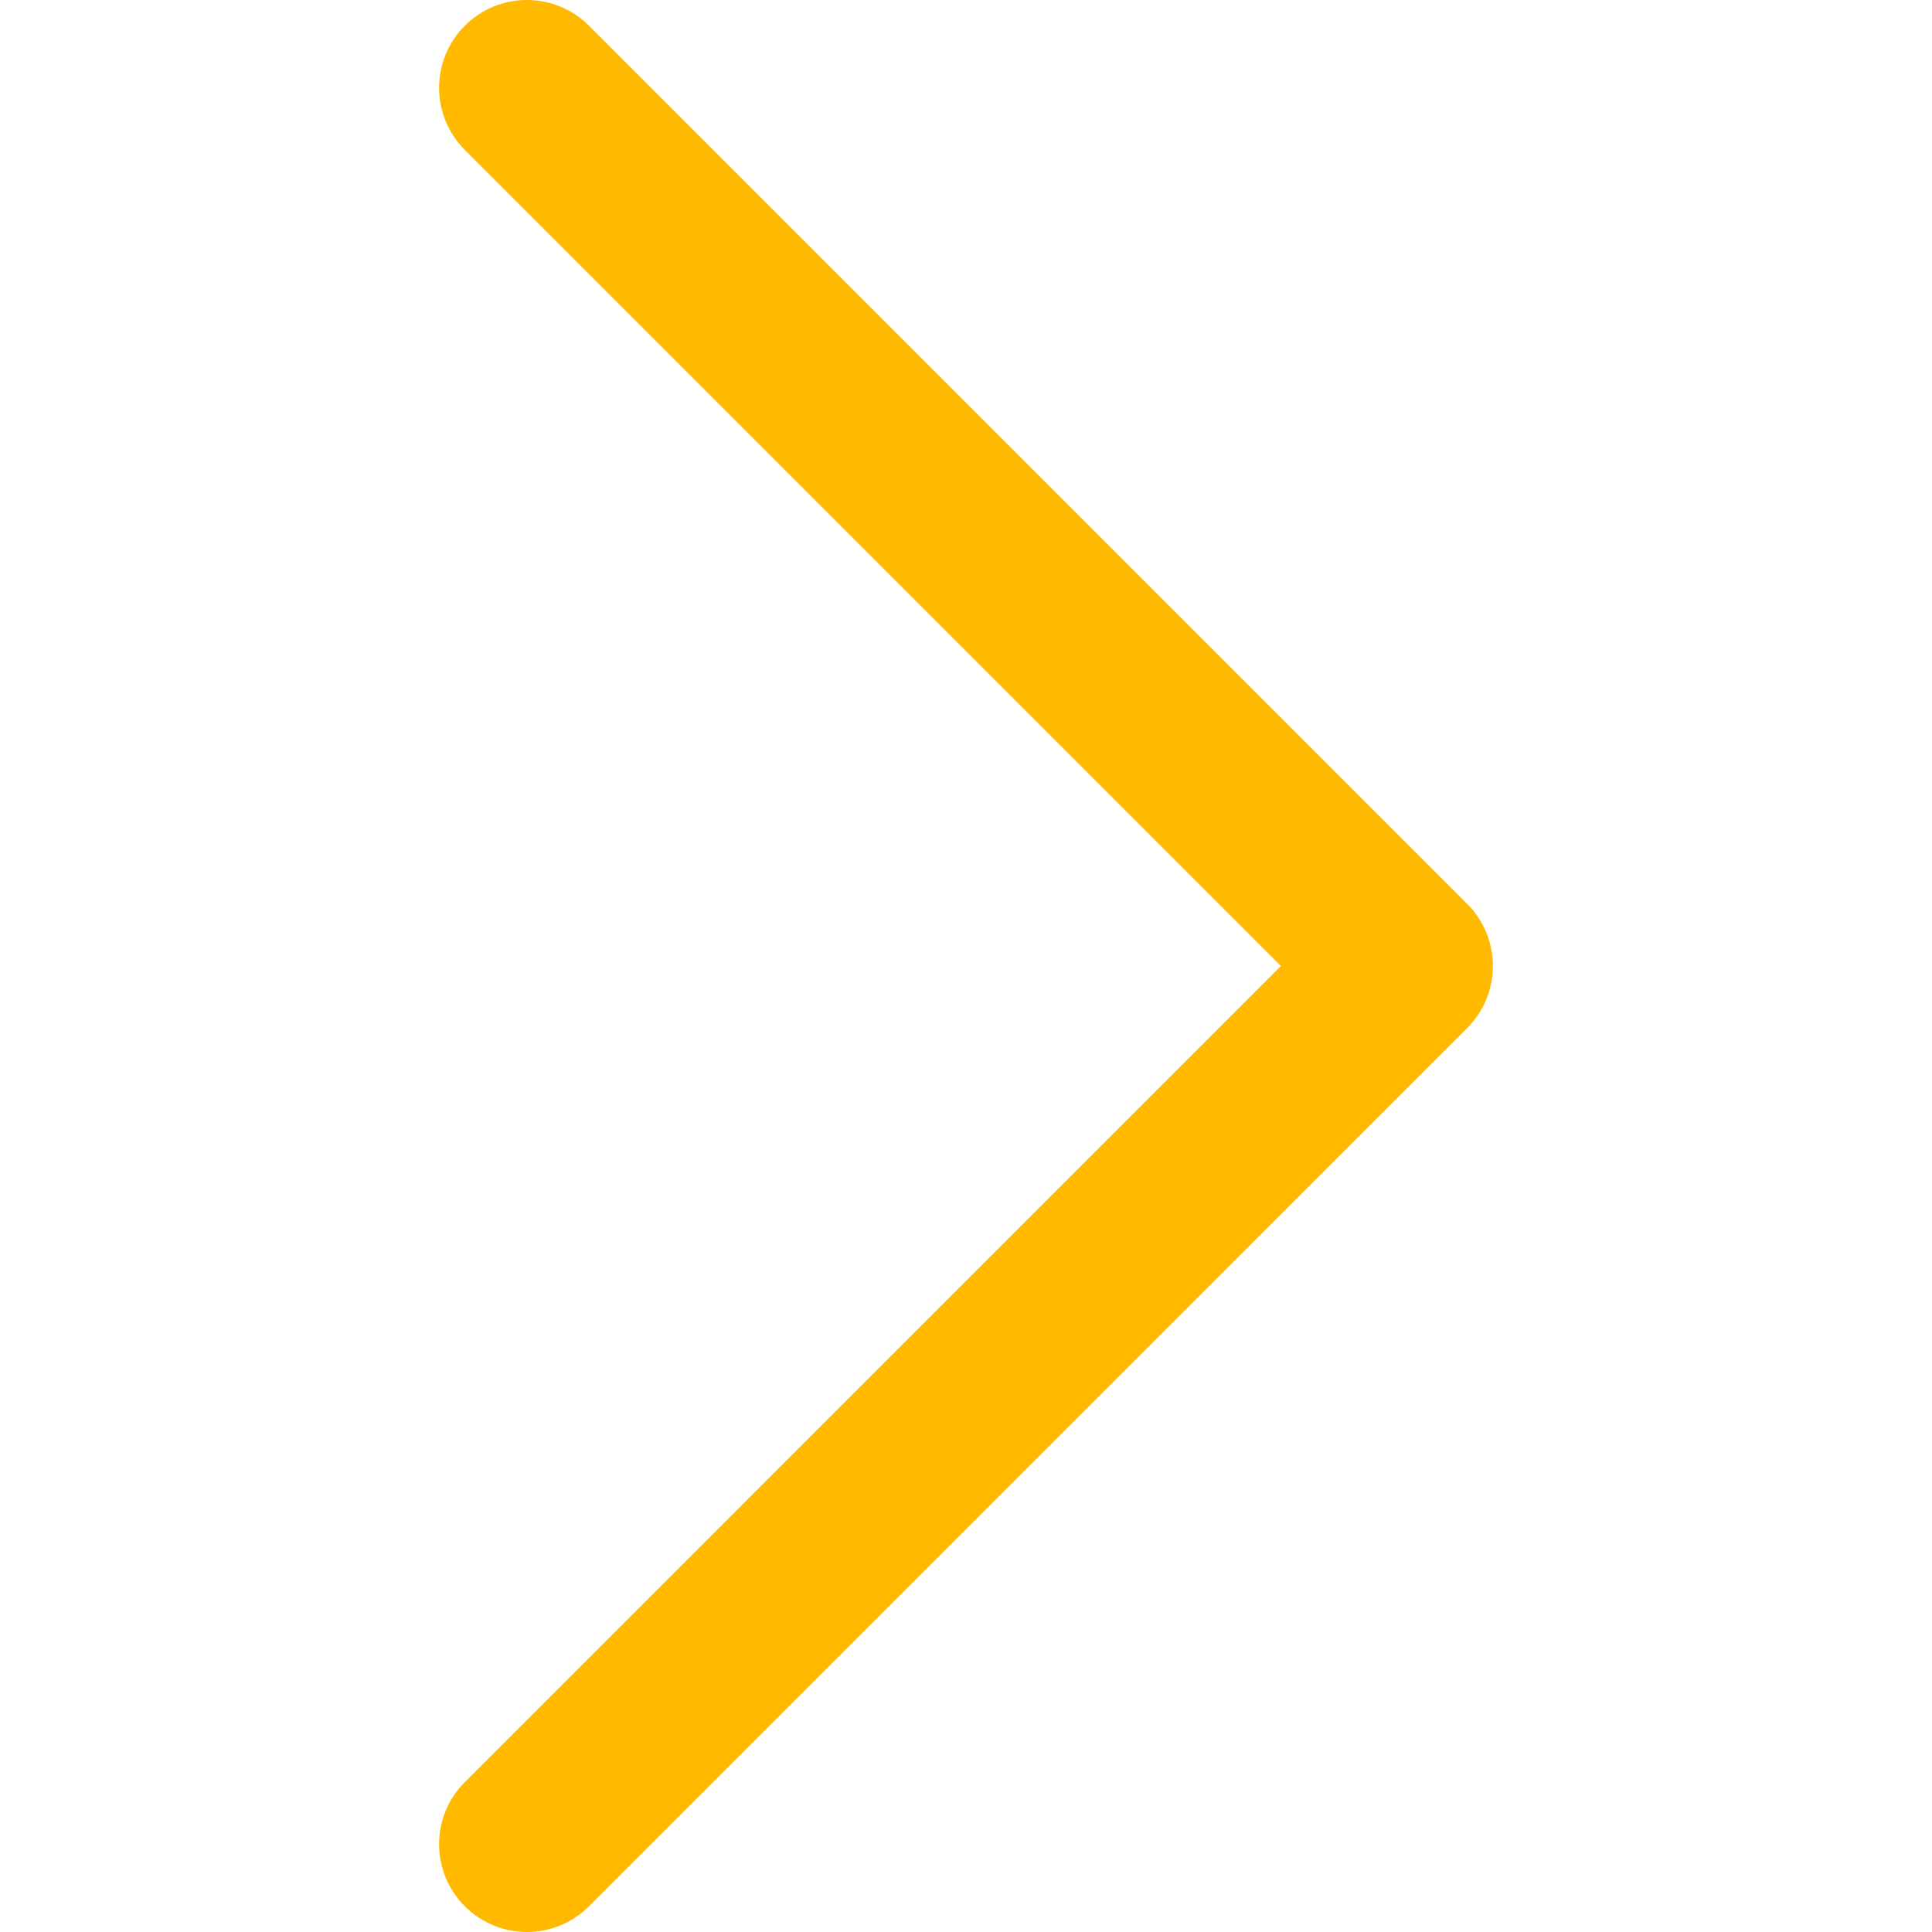
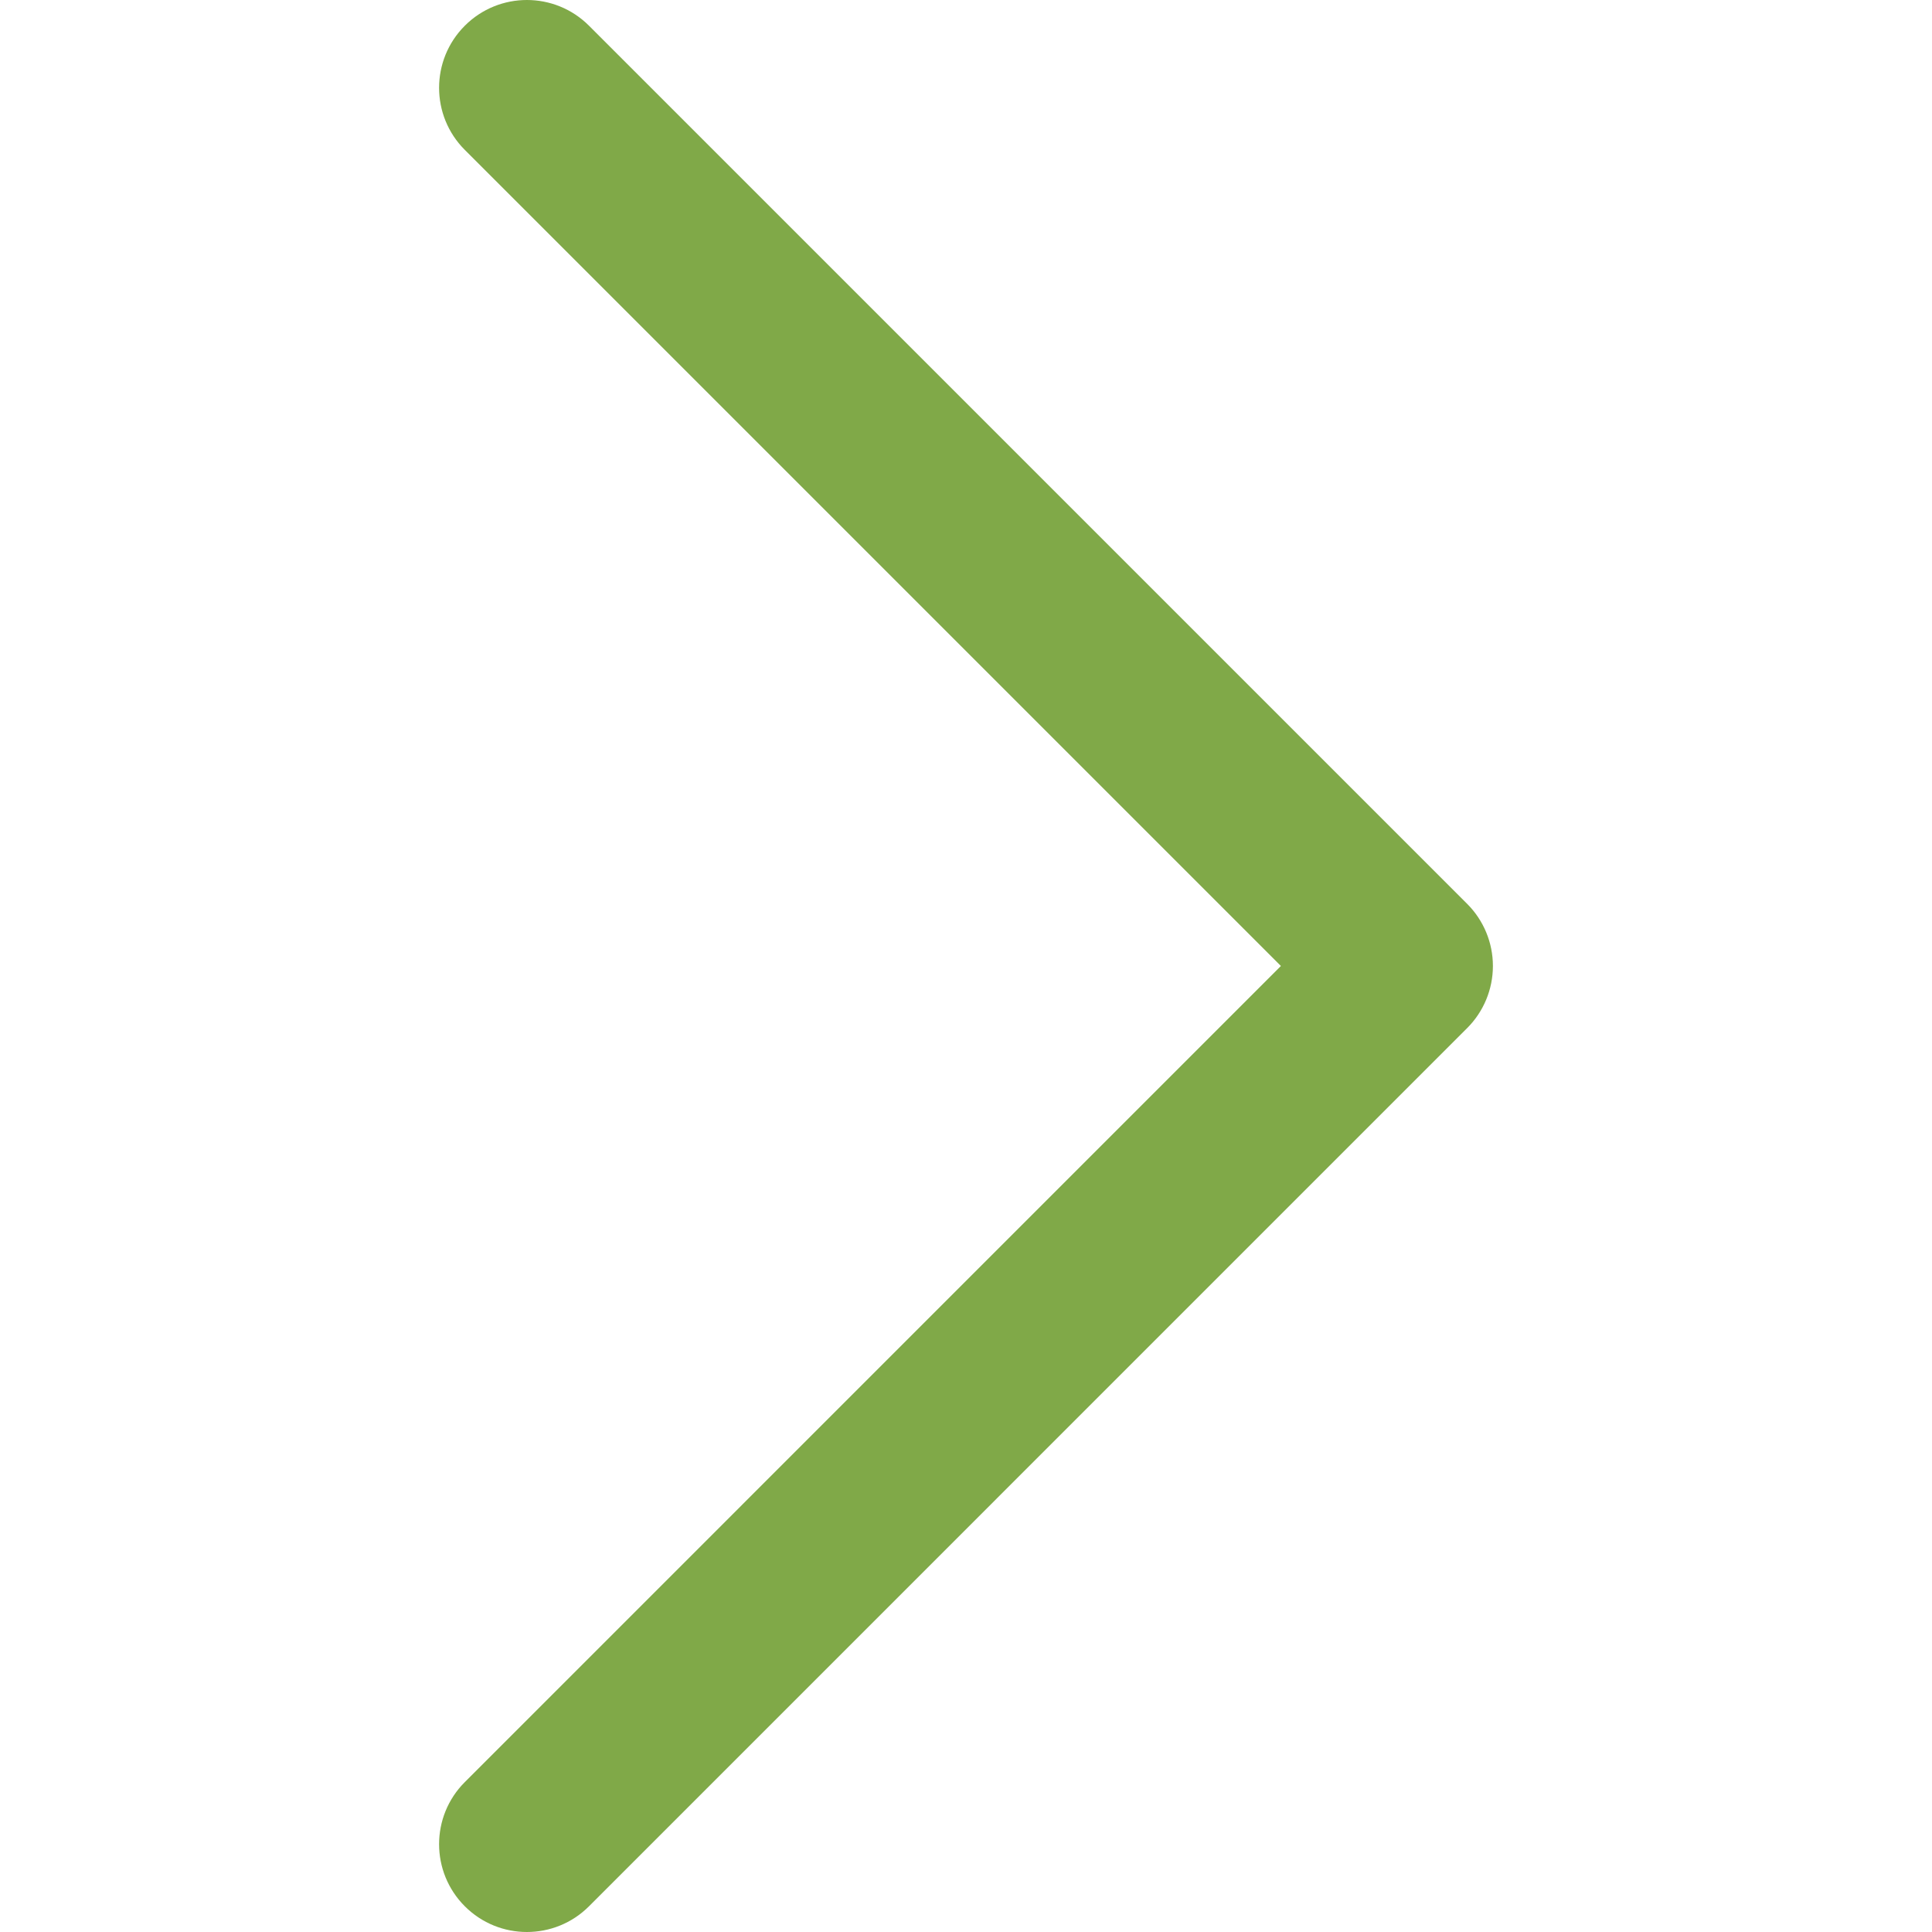
- <svg xmlns="http://www.w3.org/2000/svg" fill="#FFBA00" height="800px" width="800px" version="1.1" id="Layer_1" viewBox="0 0 330 330" xml:space="preserve">
+ <svg xmlns="http://www.w3.org/2000/svg" fill="#80A948" height="800px" width="800px" version="1.1" id="Layer_1" viewBox="0 0 330 330" xml:space="preserve">
  <path id="XMLID_222_" d="M250.606,154.389l-150-149.996c-5.857-5.858-15.355-5.858-21.213,0.001  c-5.857,5.858-5.857,15.355,0.001,21.213l139.393,139.39L79.393,304.394c-5.857,5.858-5.857,15.355,0.001,21.213  C82.322,328.536,86.161,330,90,330s7.678-1.464,10.607-4.394l149.999-150.004c2.814-2.813,4.394-6.628,4.394-10.606  C255,161.018,253.42,157.202,250.606,154.389z" />
</svg>
